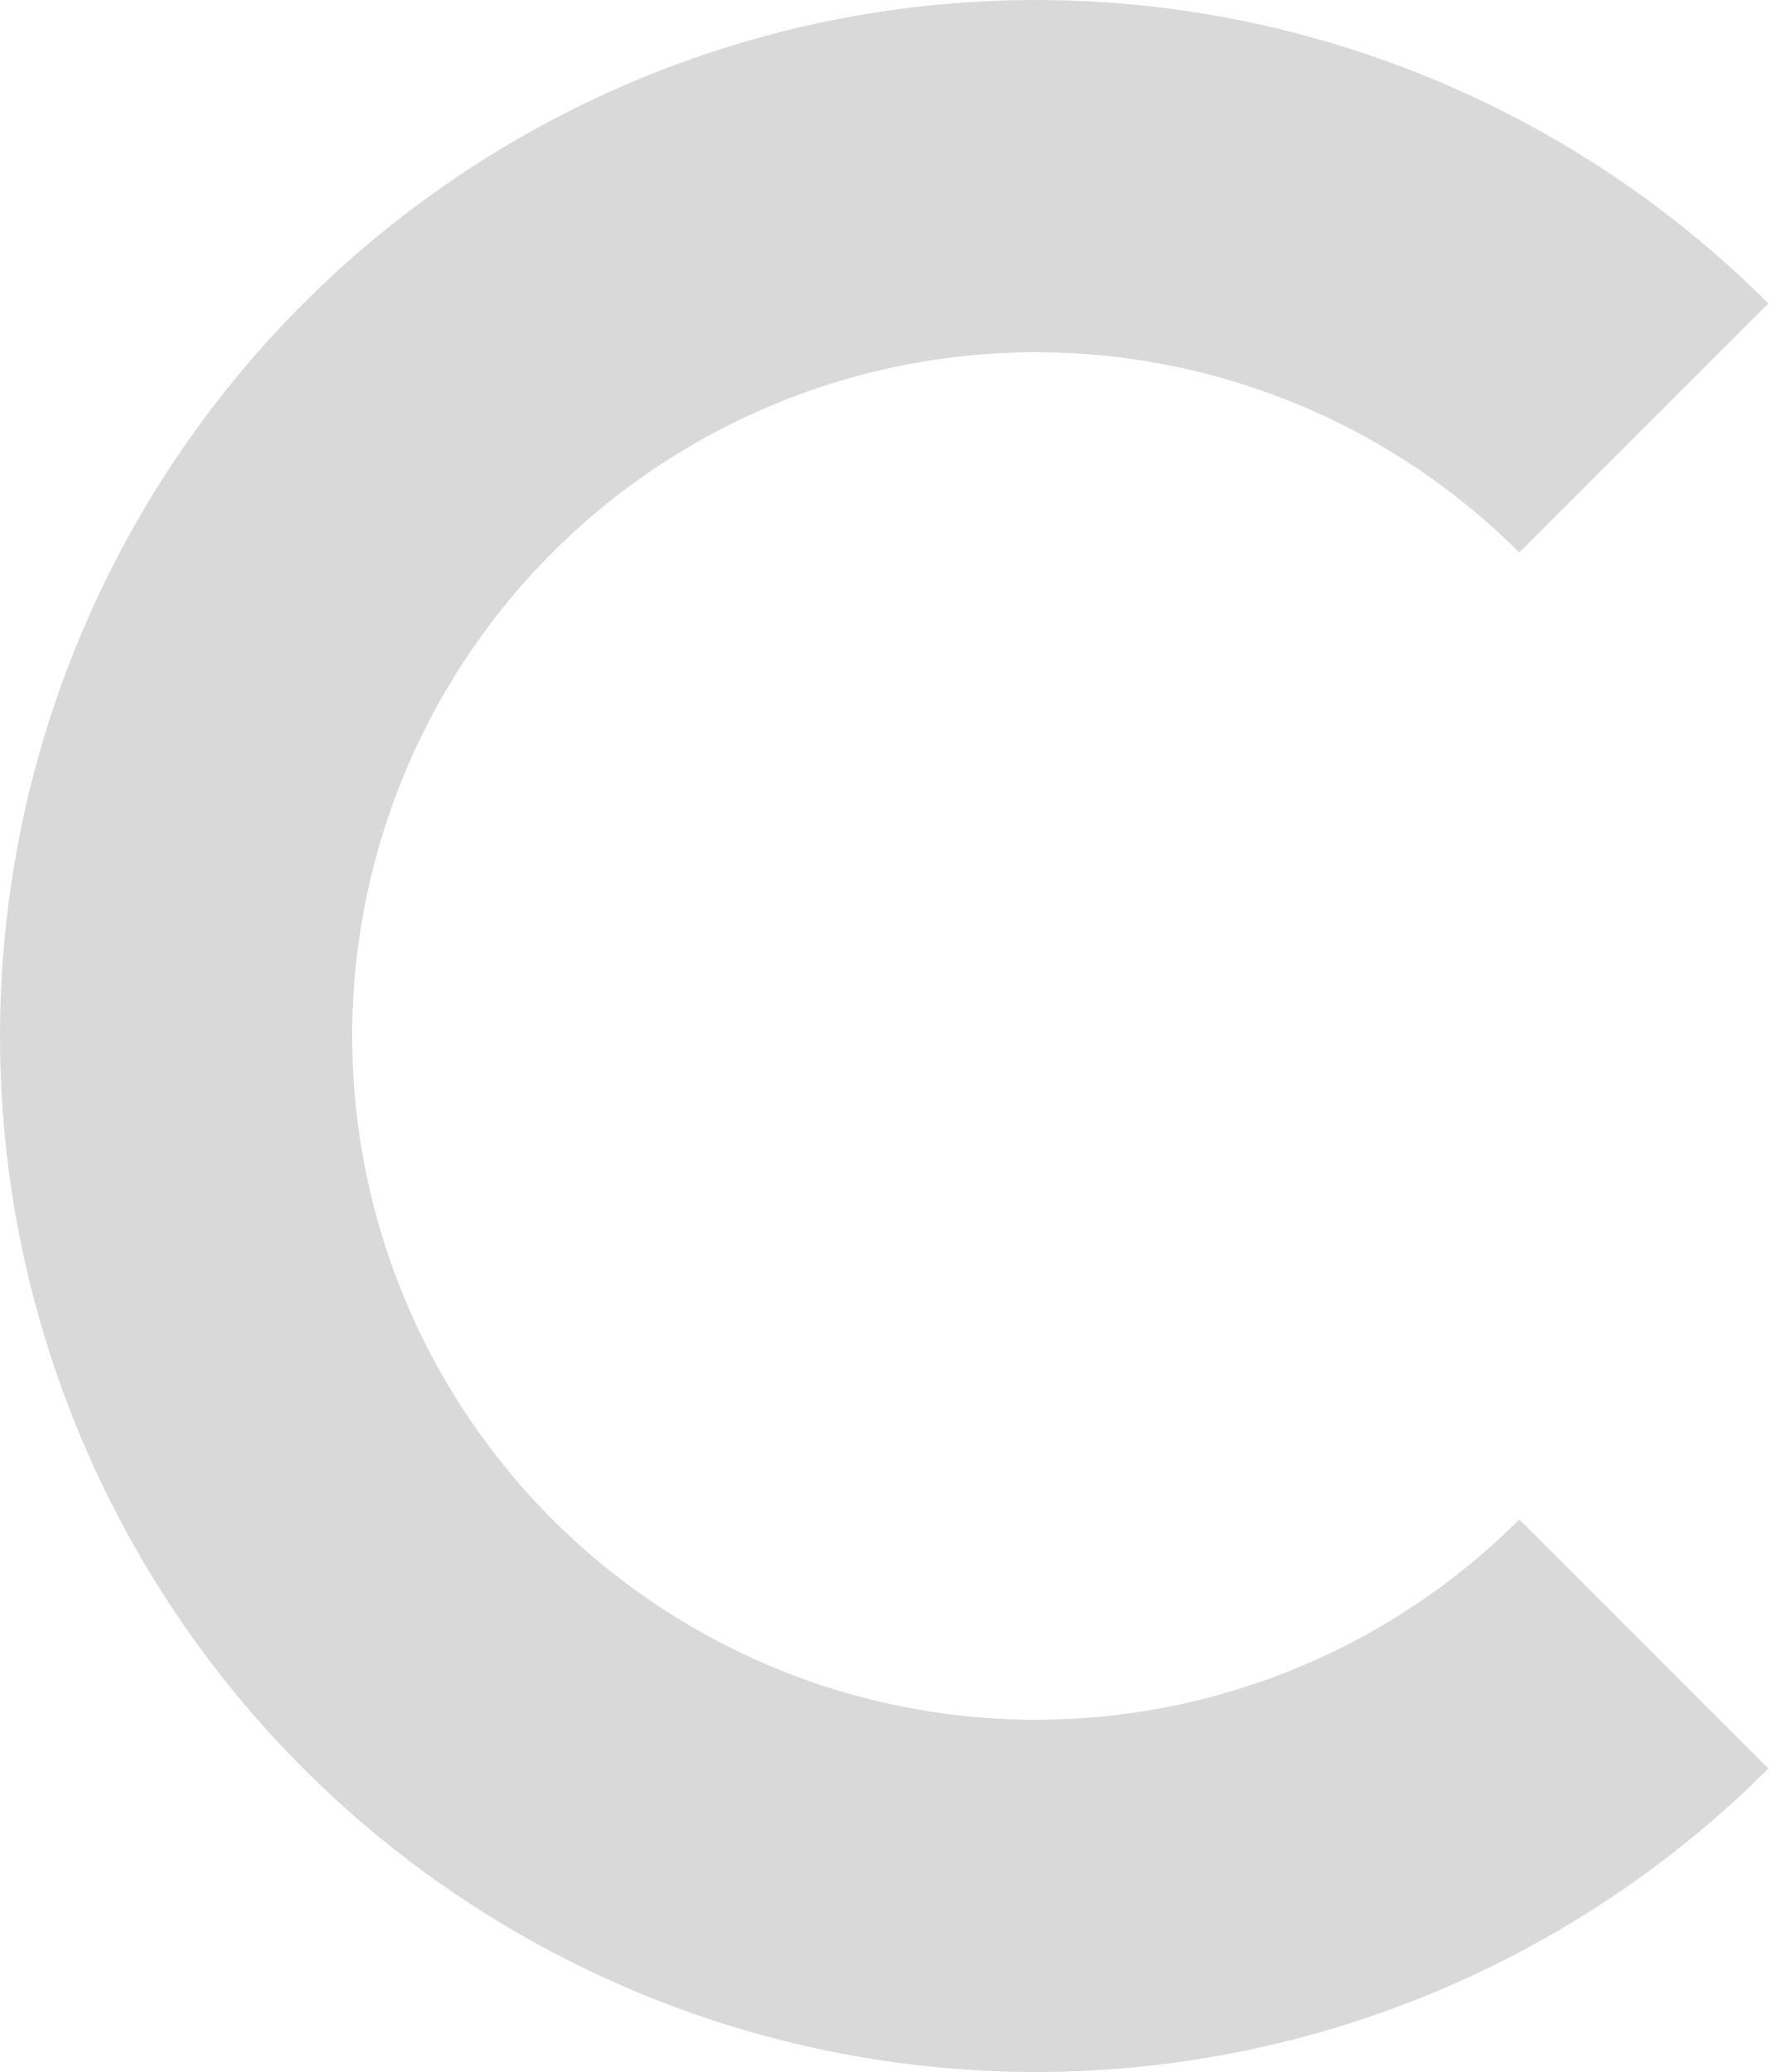
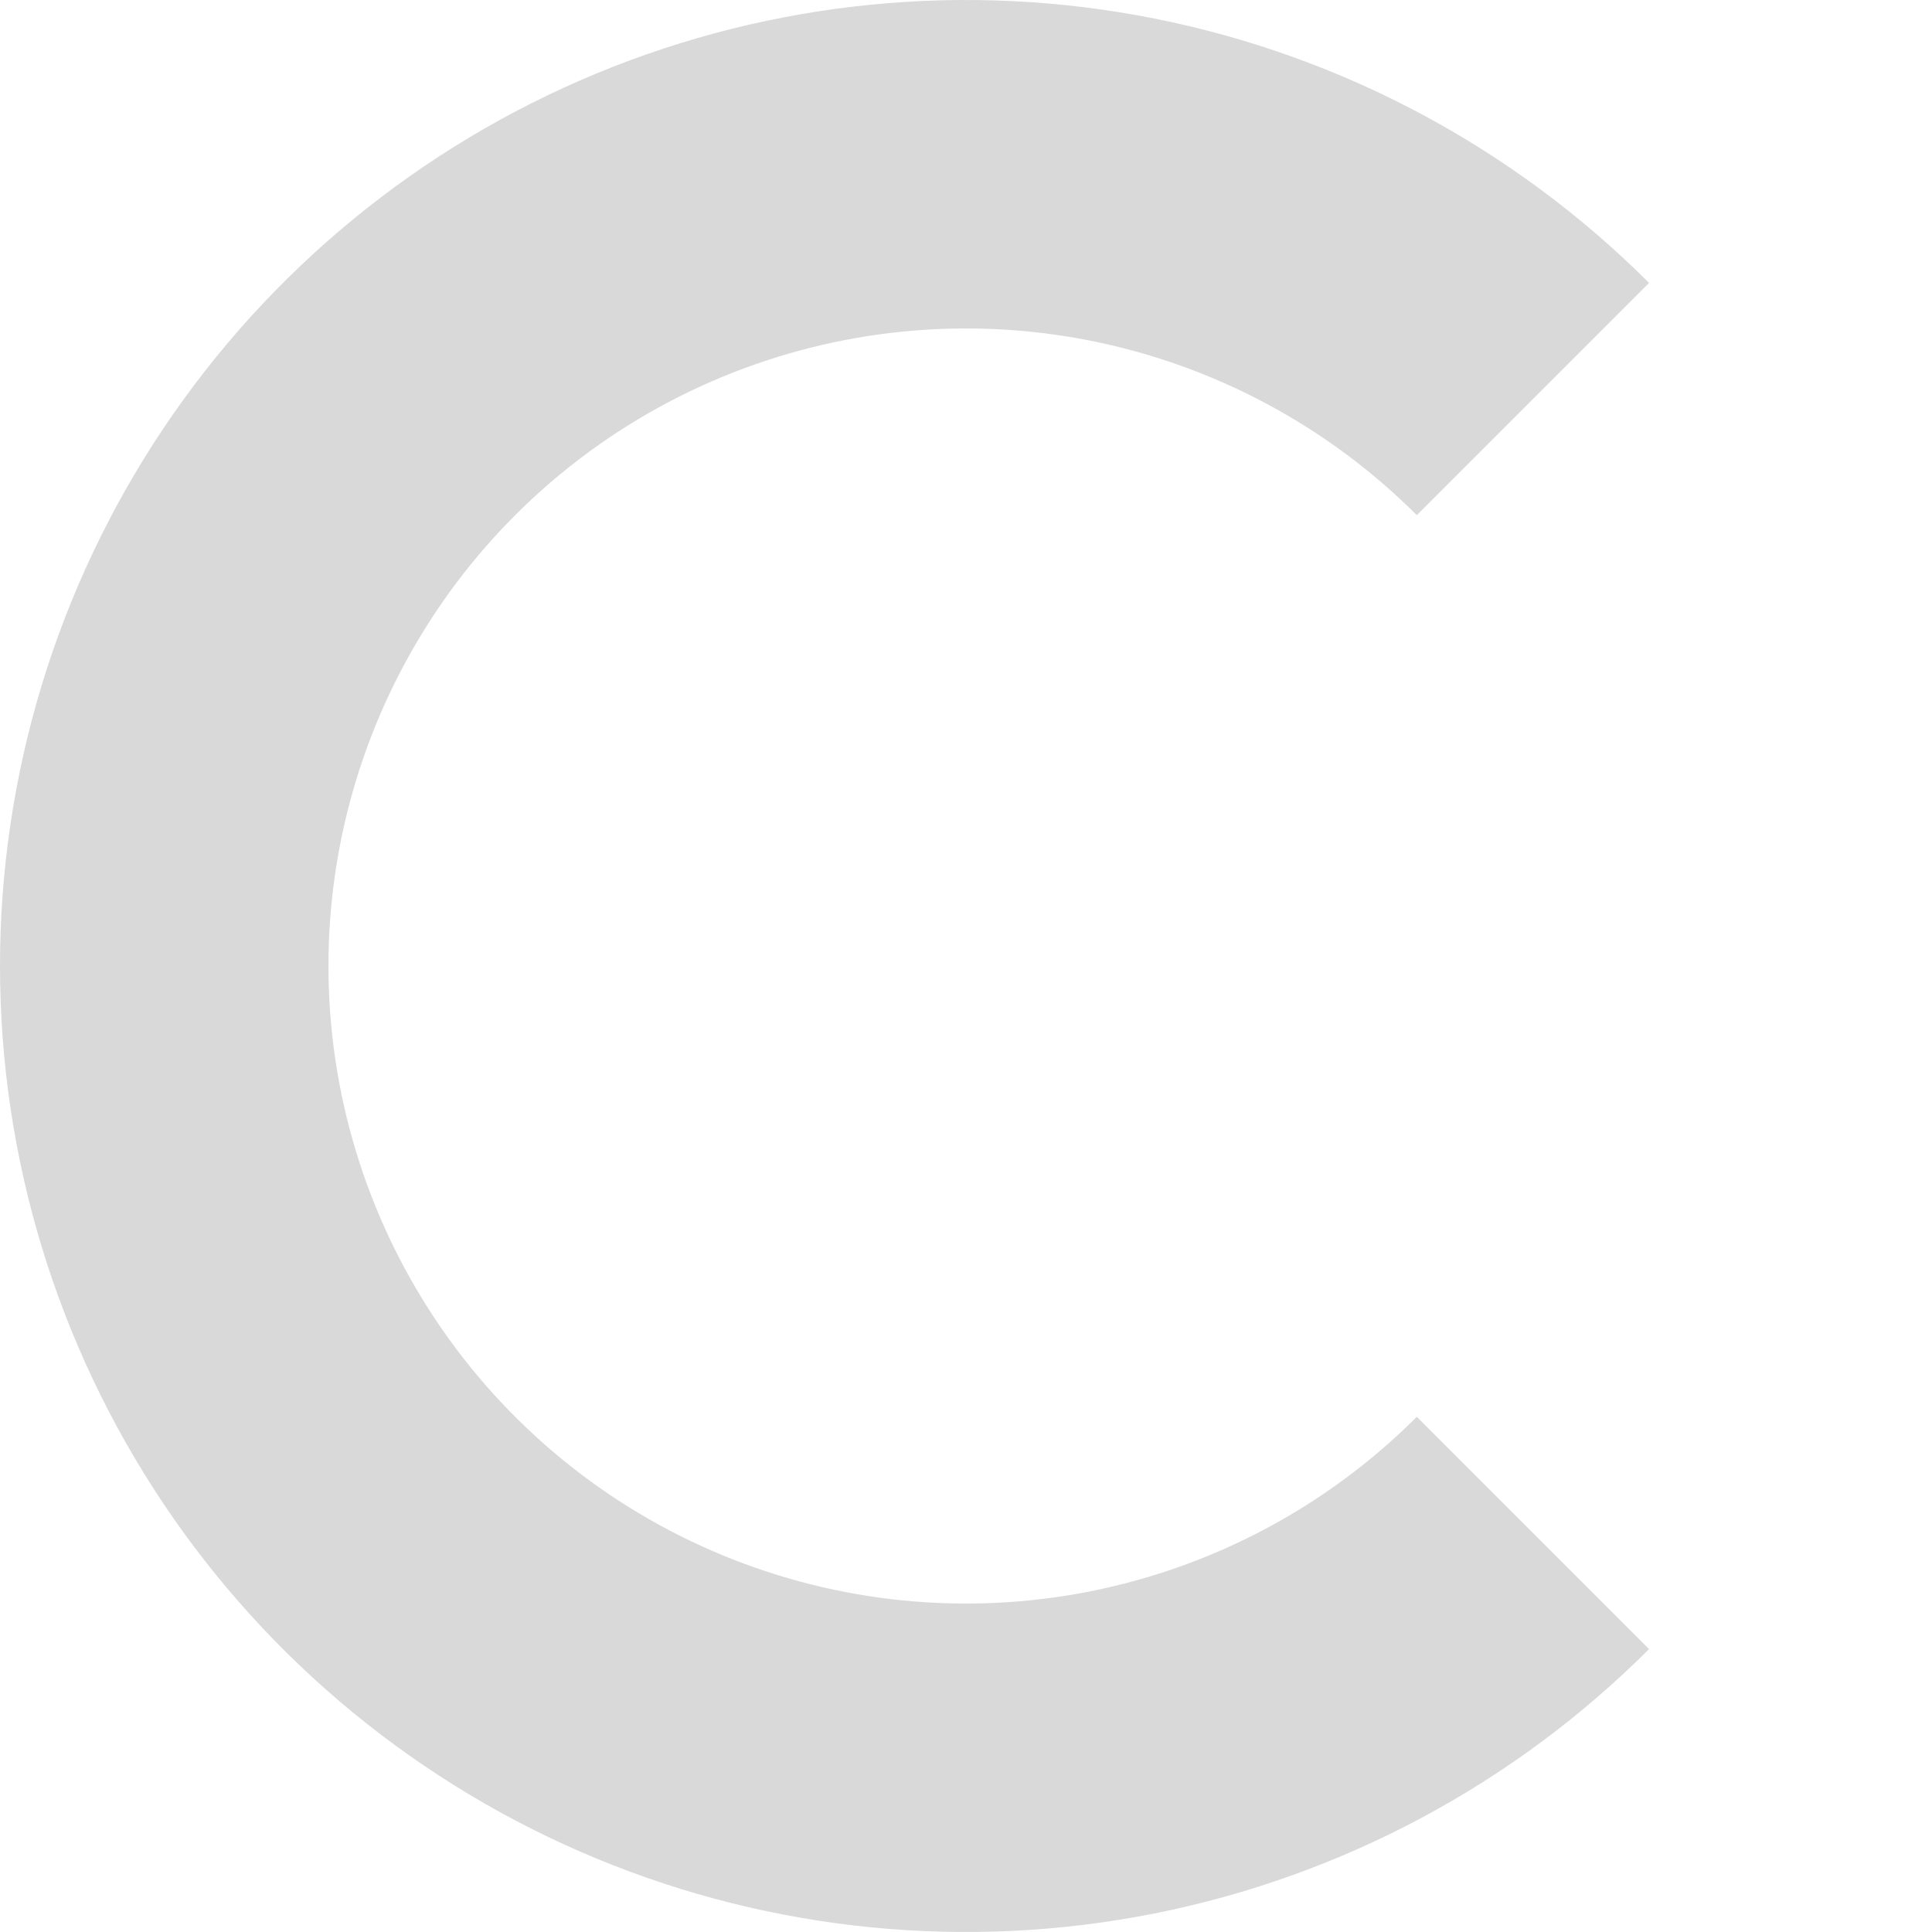
- <svg xmlns="http://www.w3.org/2000/svg" width="76" height="88" viewBox="0 0 76 88" fill="none">
+ <svg xmlns="http://www.w3.org/2000/svg" width="88" height="88" viewBox="0 0 88 88" fill="none">
  <path d="M75.113 75.113C68.959 81.266 61.119 85.457 52.584 87.155C44.049 88.852 35.202 87.981 27.162 84.651C19.122 81.32 12.25 75.681 7.415 68.445C2.581 61.209 -3.16825e-06 52.702 -1.9233e-06 44C-6.78347e-07 35.298 2.581 26.791 7.415 19.555C12.25 12.319 19.122 6.68 27.162 3.349C35.202 0.019 44.049 -0.852 52.584 0.845C61.119 2.543 68.959 6.734 75.113 12.887L64.534 23.466C60.473 19.404 55.299 16.639 49.665 15.518C44.032 14.398 38.193 14.973 32.887 17.171C27.581 19.369 23.045 23.091 19.854 27.866C16.663 32.642 14.96 38.256 14.96 44C14.96 49.744 16.663 55.358 19.854 60.134C23.045 64.909 27.581 68.632 32.887 70.829C38.193 73.027 44.032 73.603 49.665 72.482C55.299 71.362 60.473 68.596 64.534 64.534L75.113 75.113Z" fill="#D9D9D9" />
</svg>
